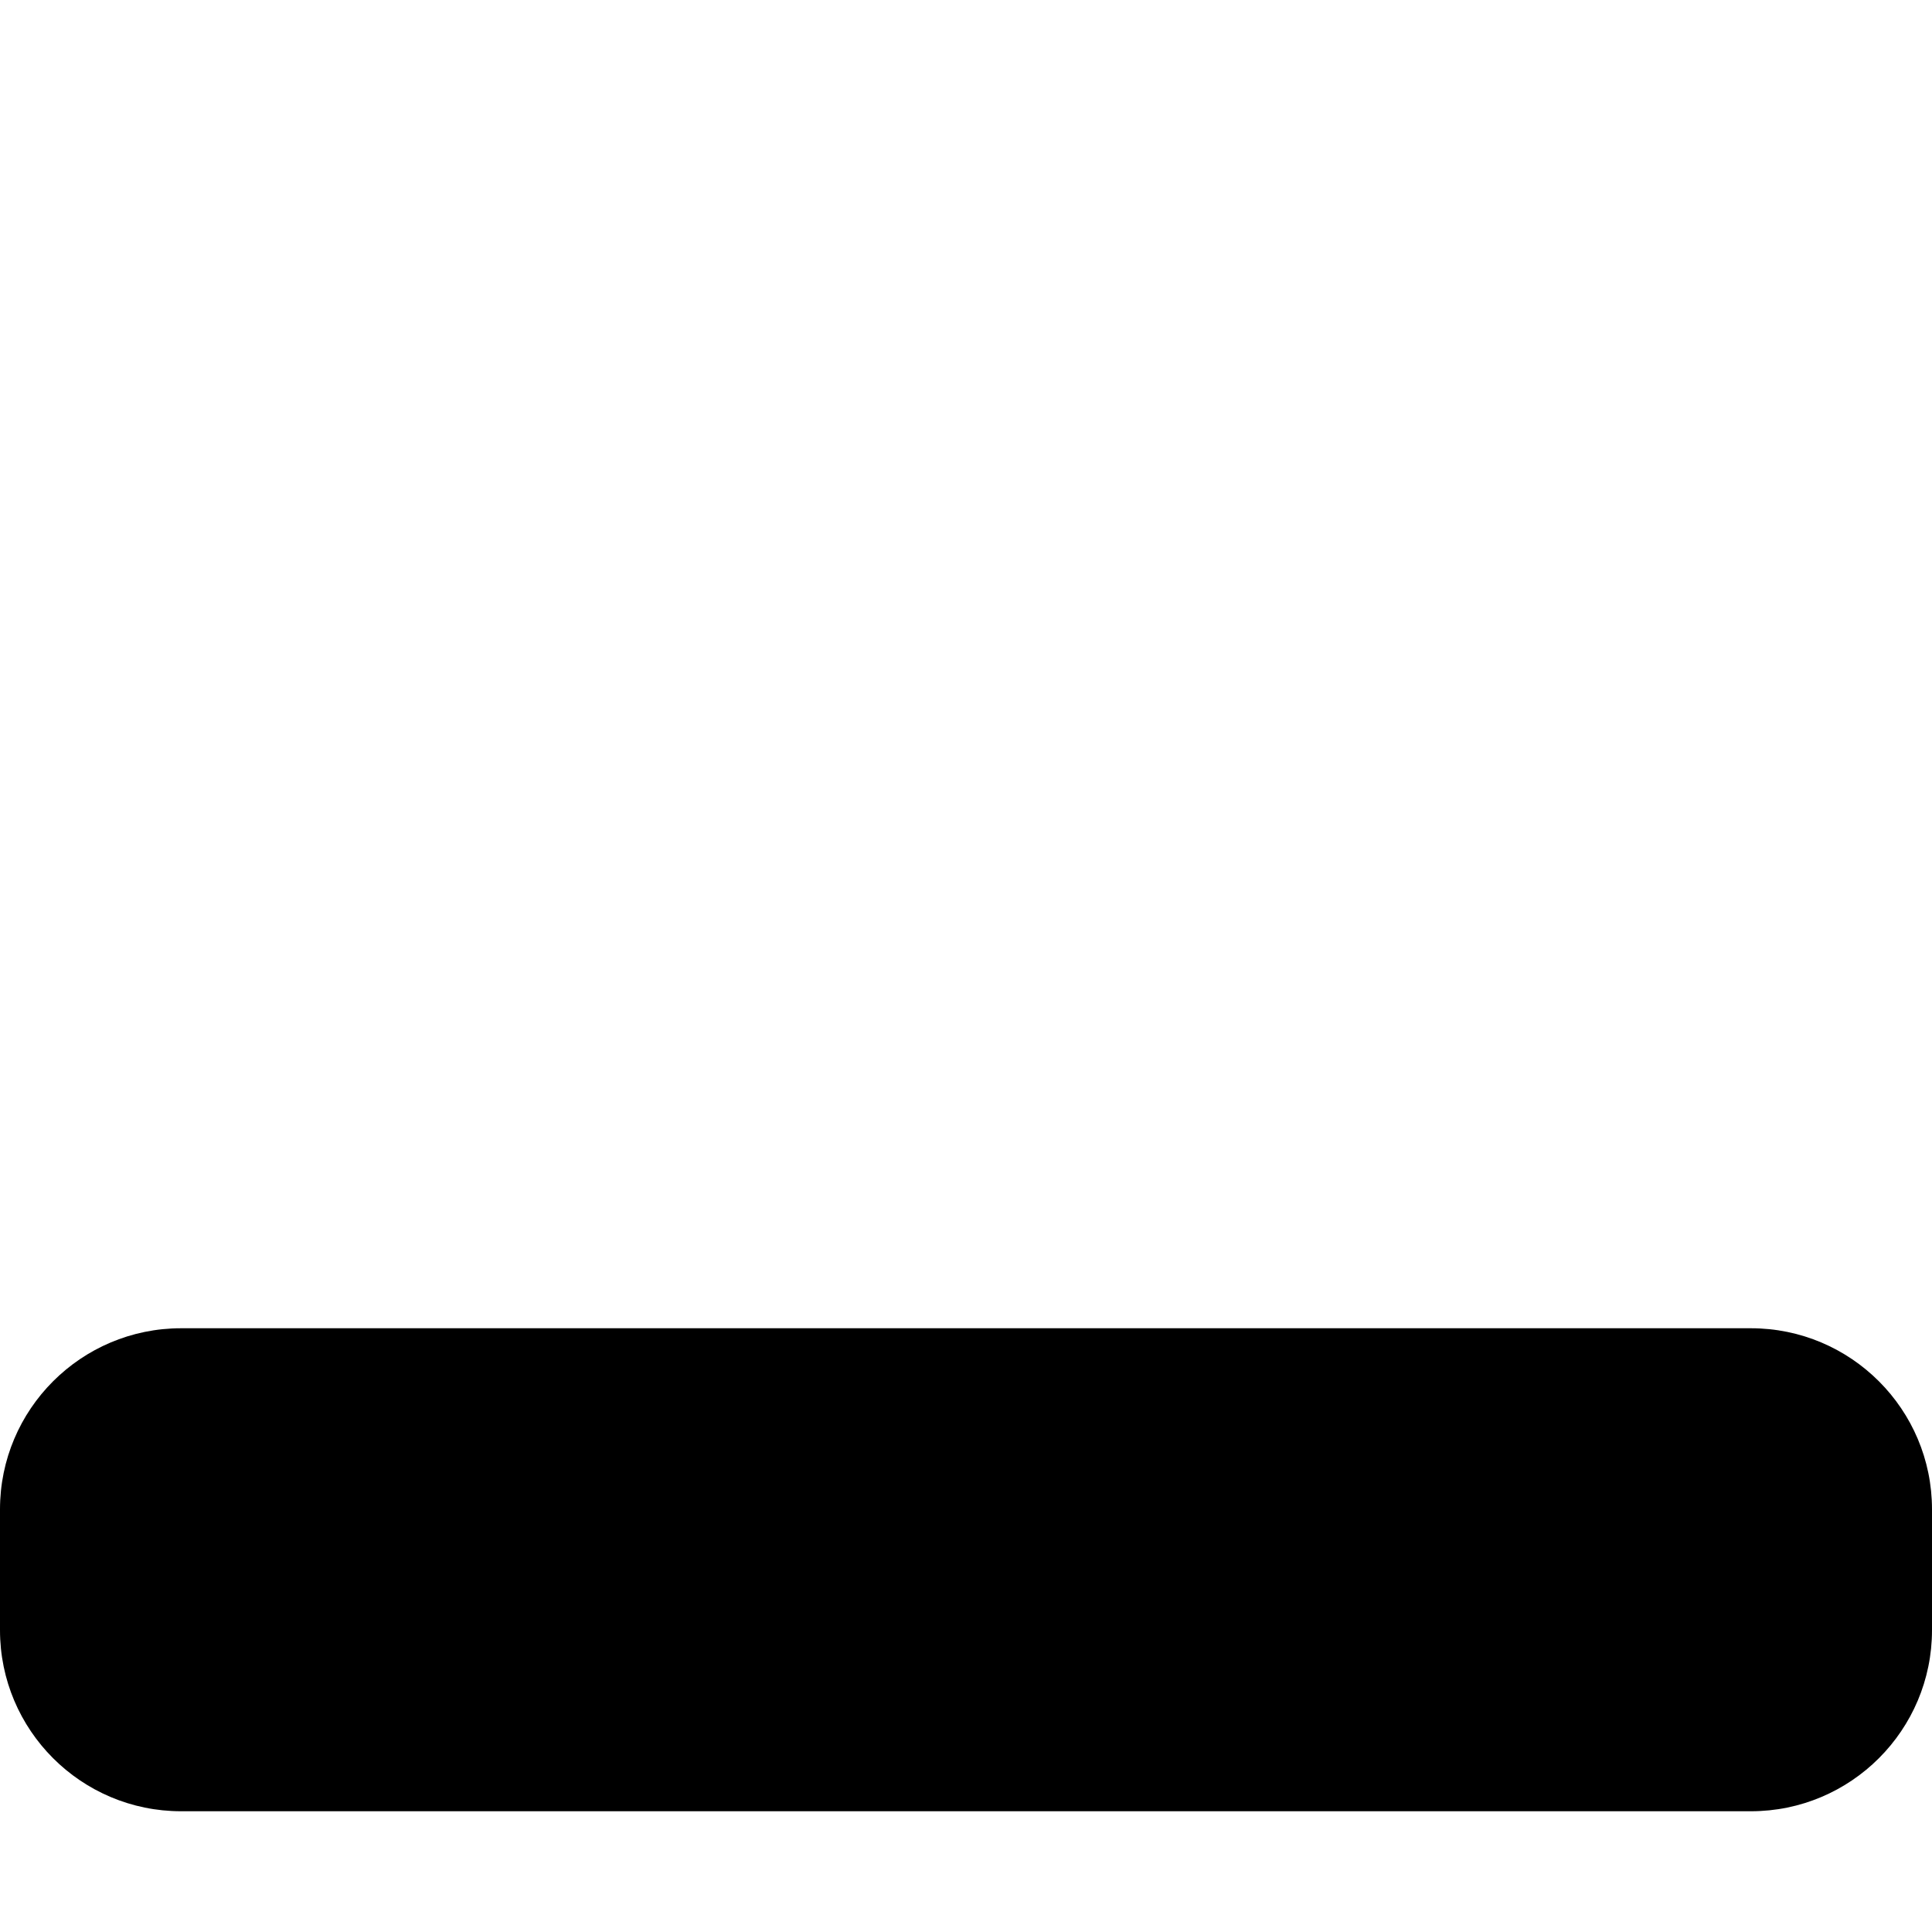
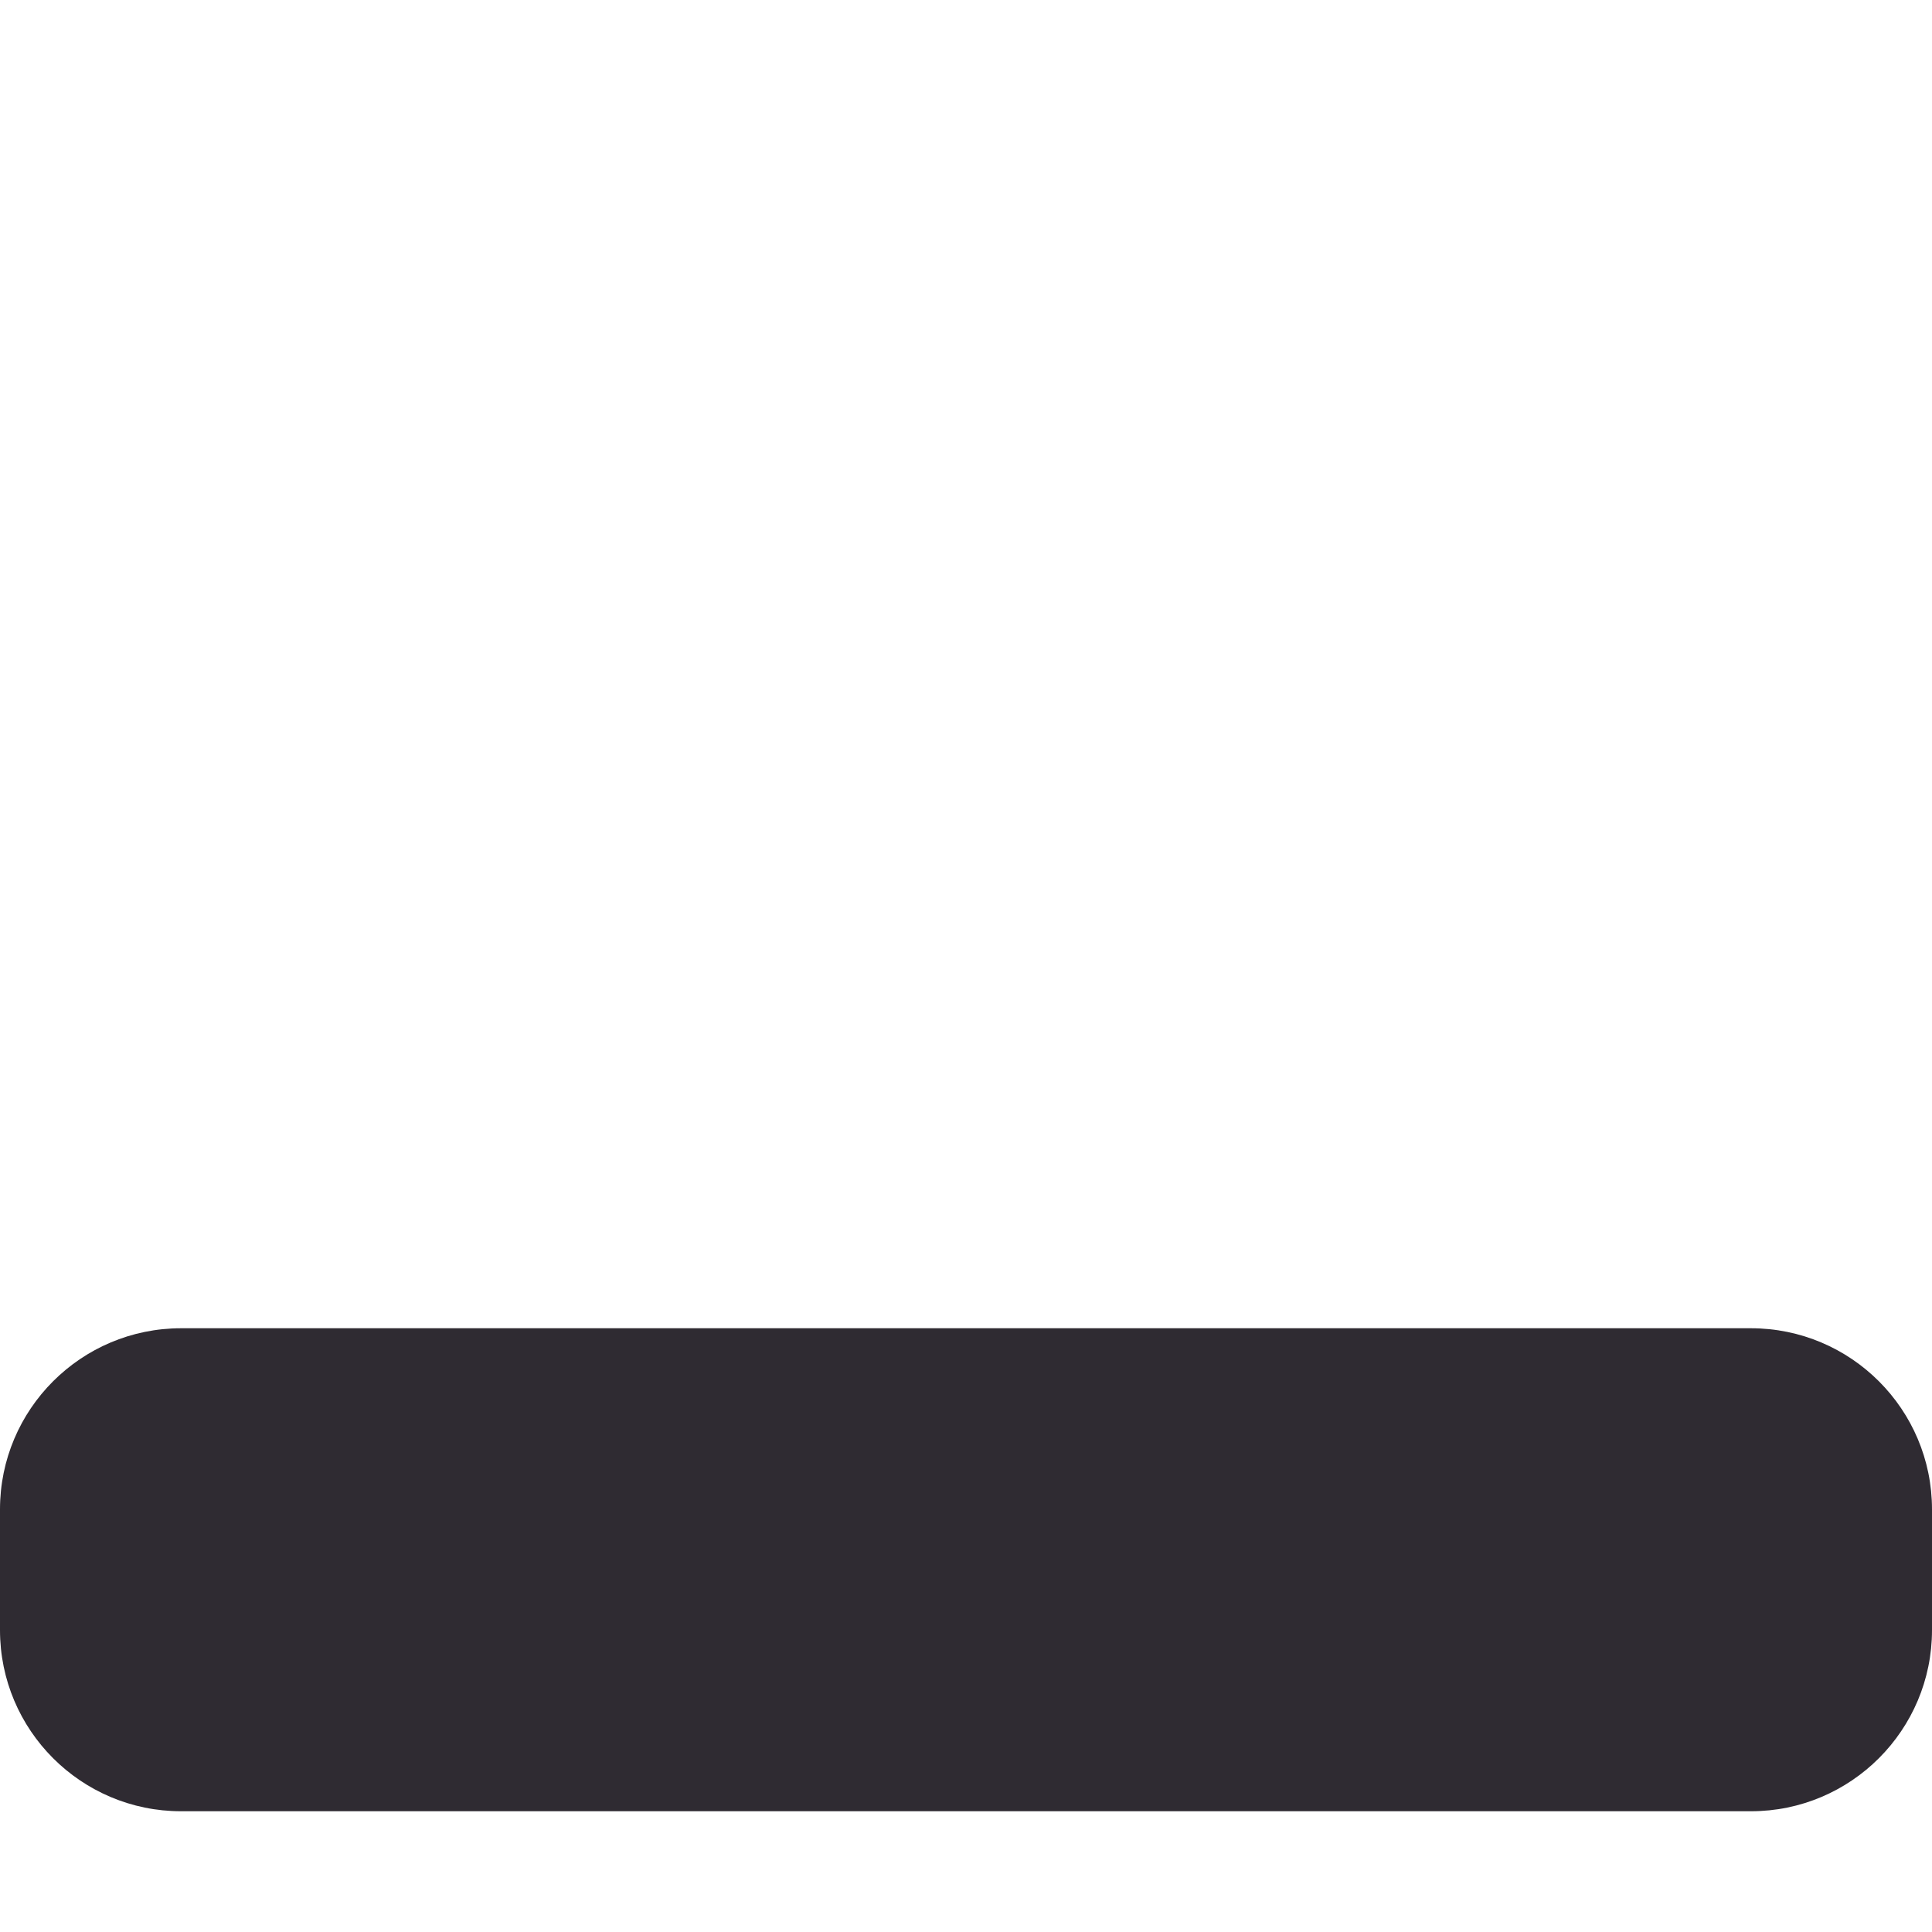
<svg xmlns="http://www.w3.org/2000/svg" aria-hidden="true" focusable="false" data-prefix="fas" data-icon="window-minimize" class="svg-inline--fa fa-window-minimize fa-w-16" role="img" viewBox="0 0 512 512">
-   <path fill="currentColor" d="M464 352H48c-26.5 0-48 21.5-48 48v32c0 26.5 21.5 48 48 48h416c26.5 0 48-21.5 48-48v-32c0-26.5-21.5-48-48-48z" />
+   <path fill="#2f2b32" d="M464 352H48c-26.5 0-48 21.5-48 48v32c0 26.5 21.5 48 48 48h416c26.5 0 48-21.5 48-48v-32c0-26.5-21.5-48-48-48z" />
</svg>
